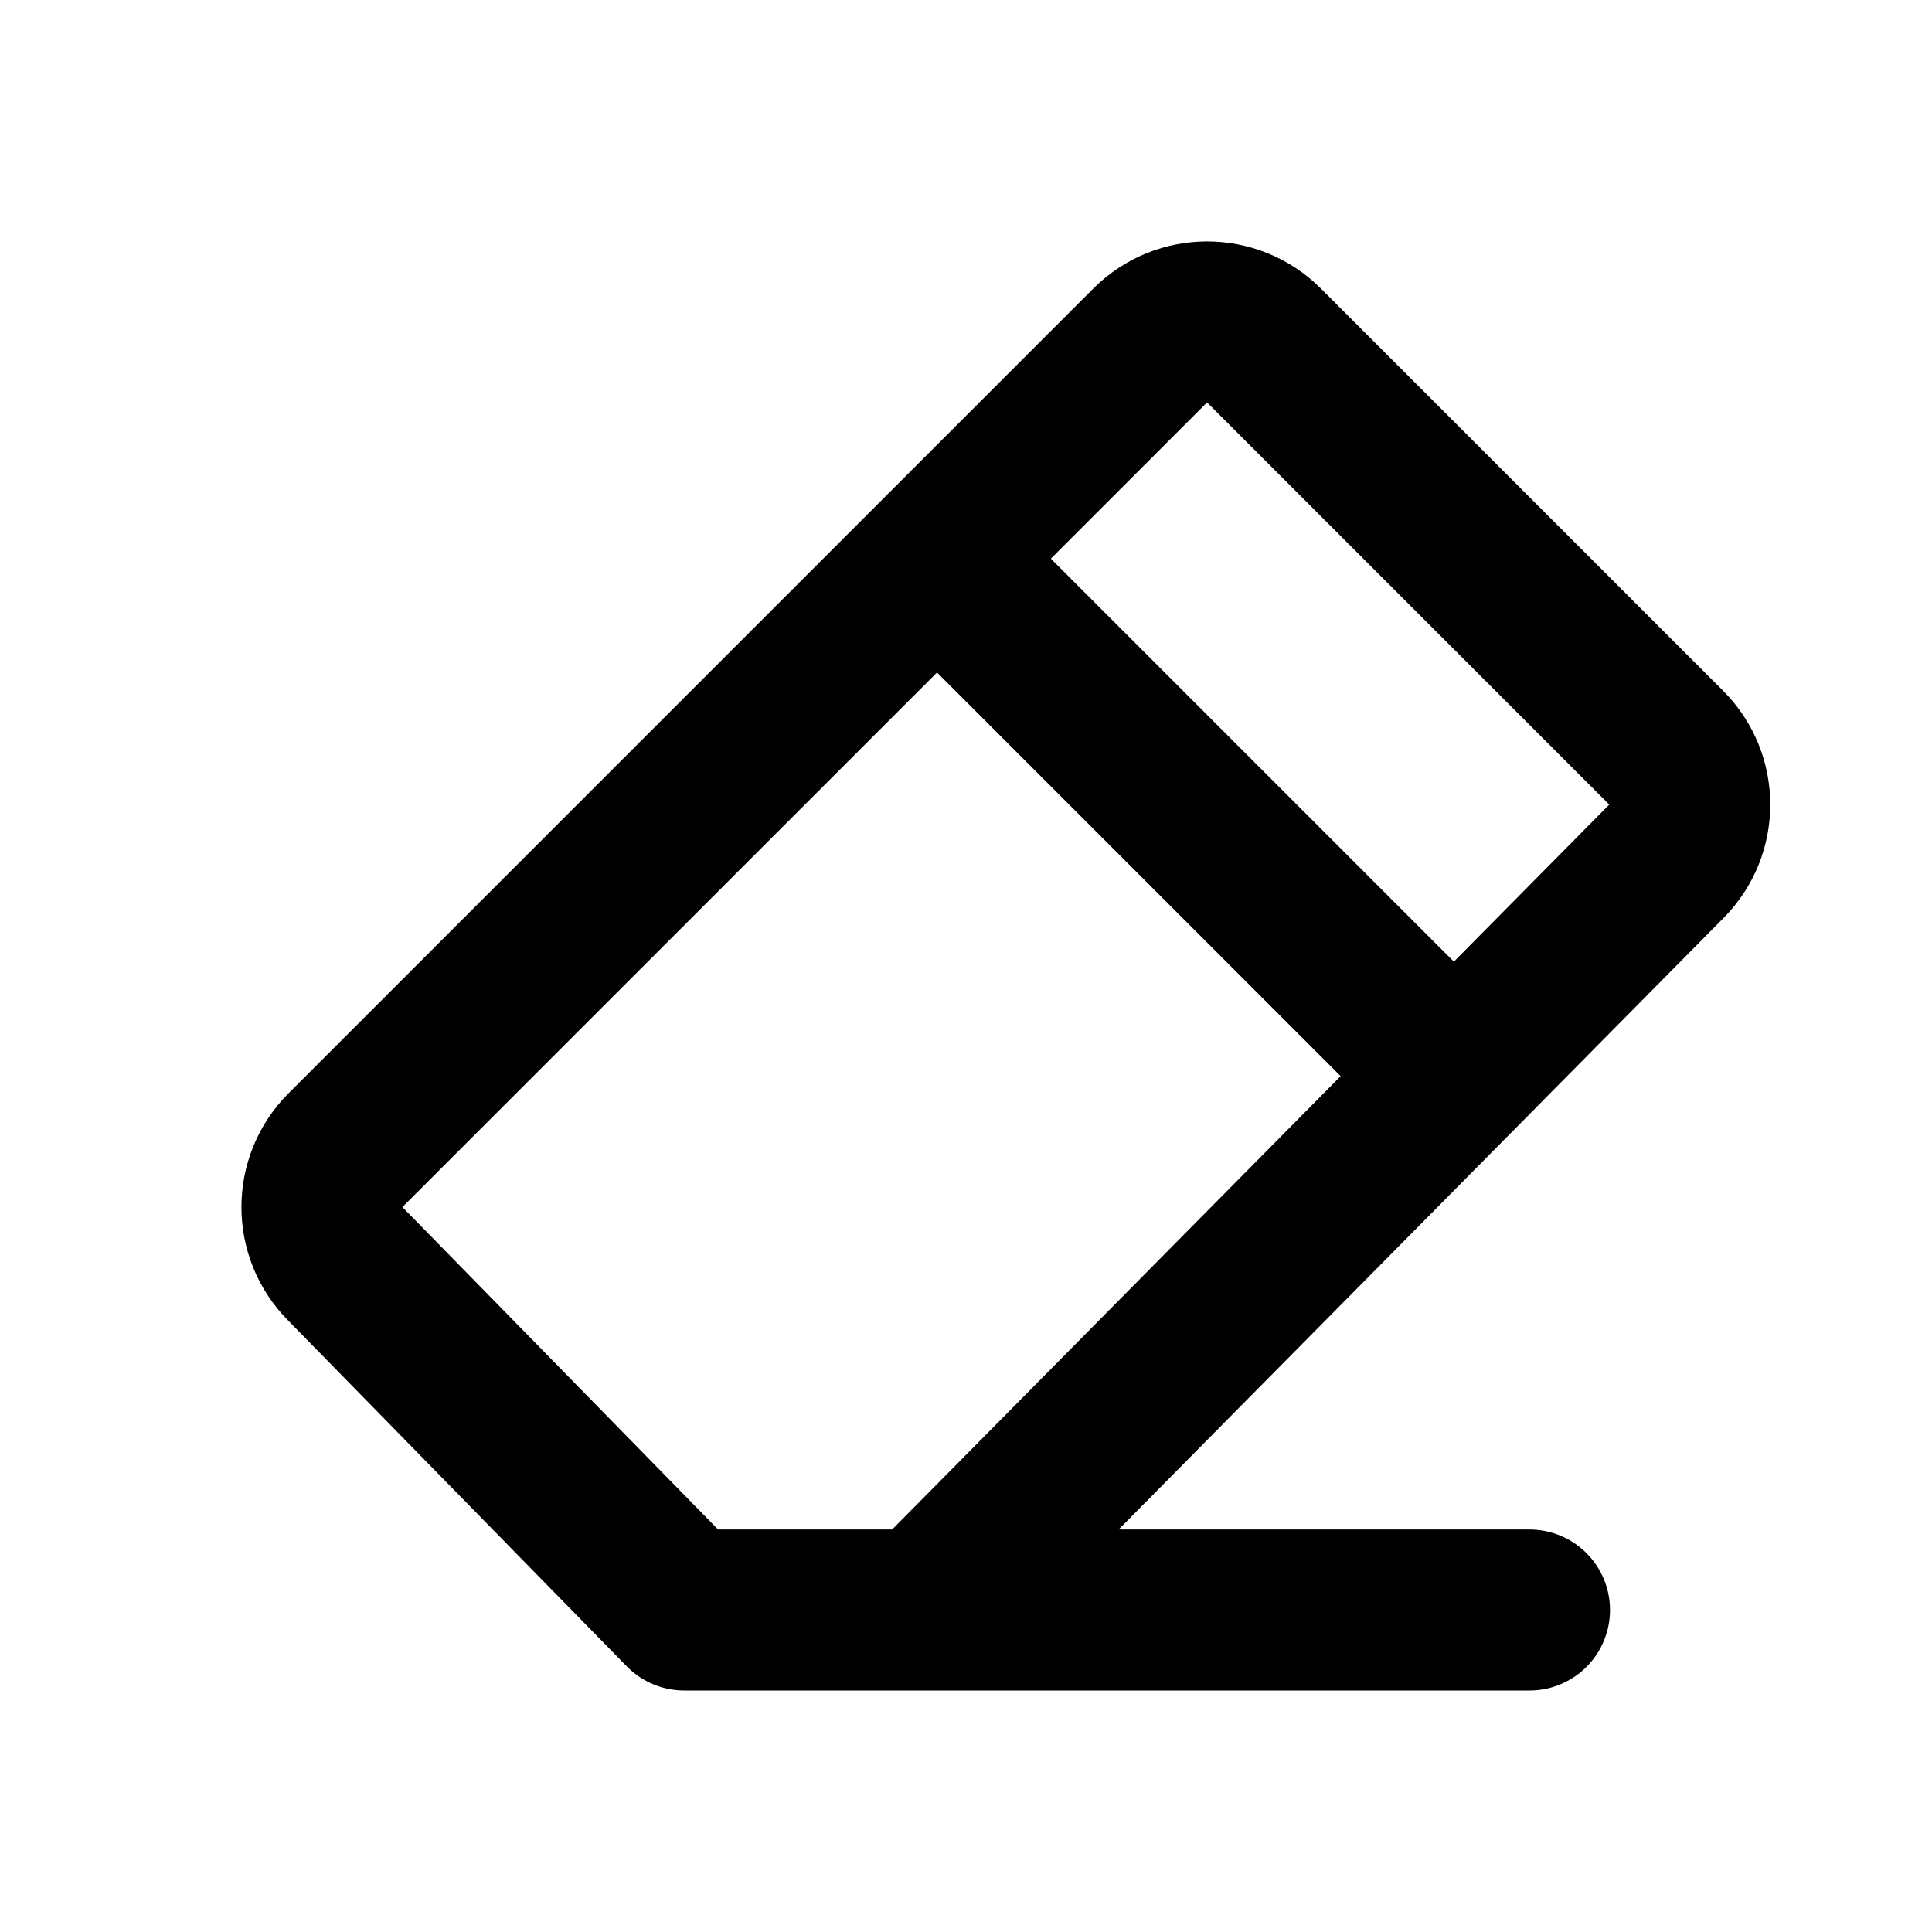
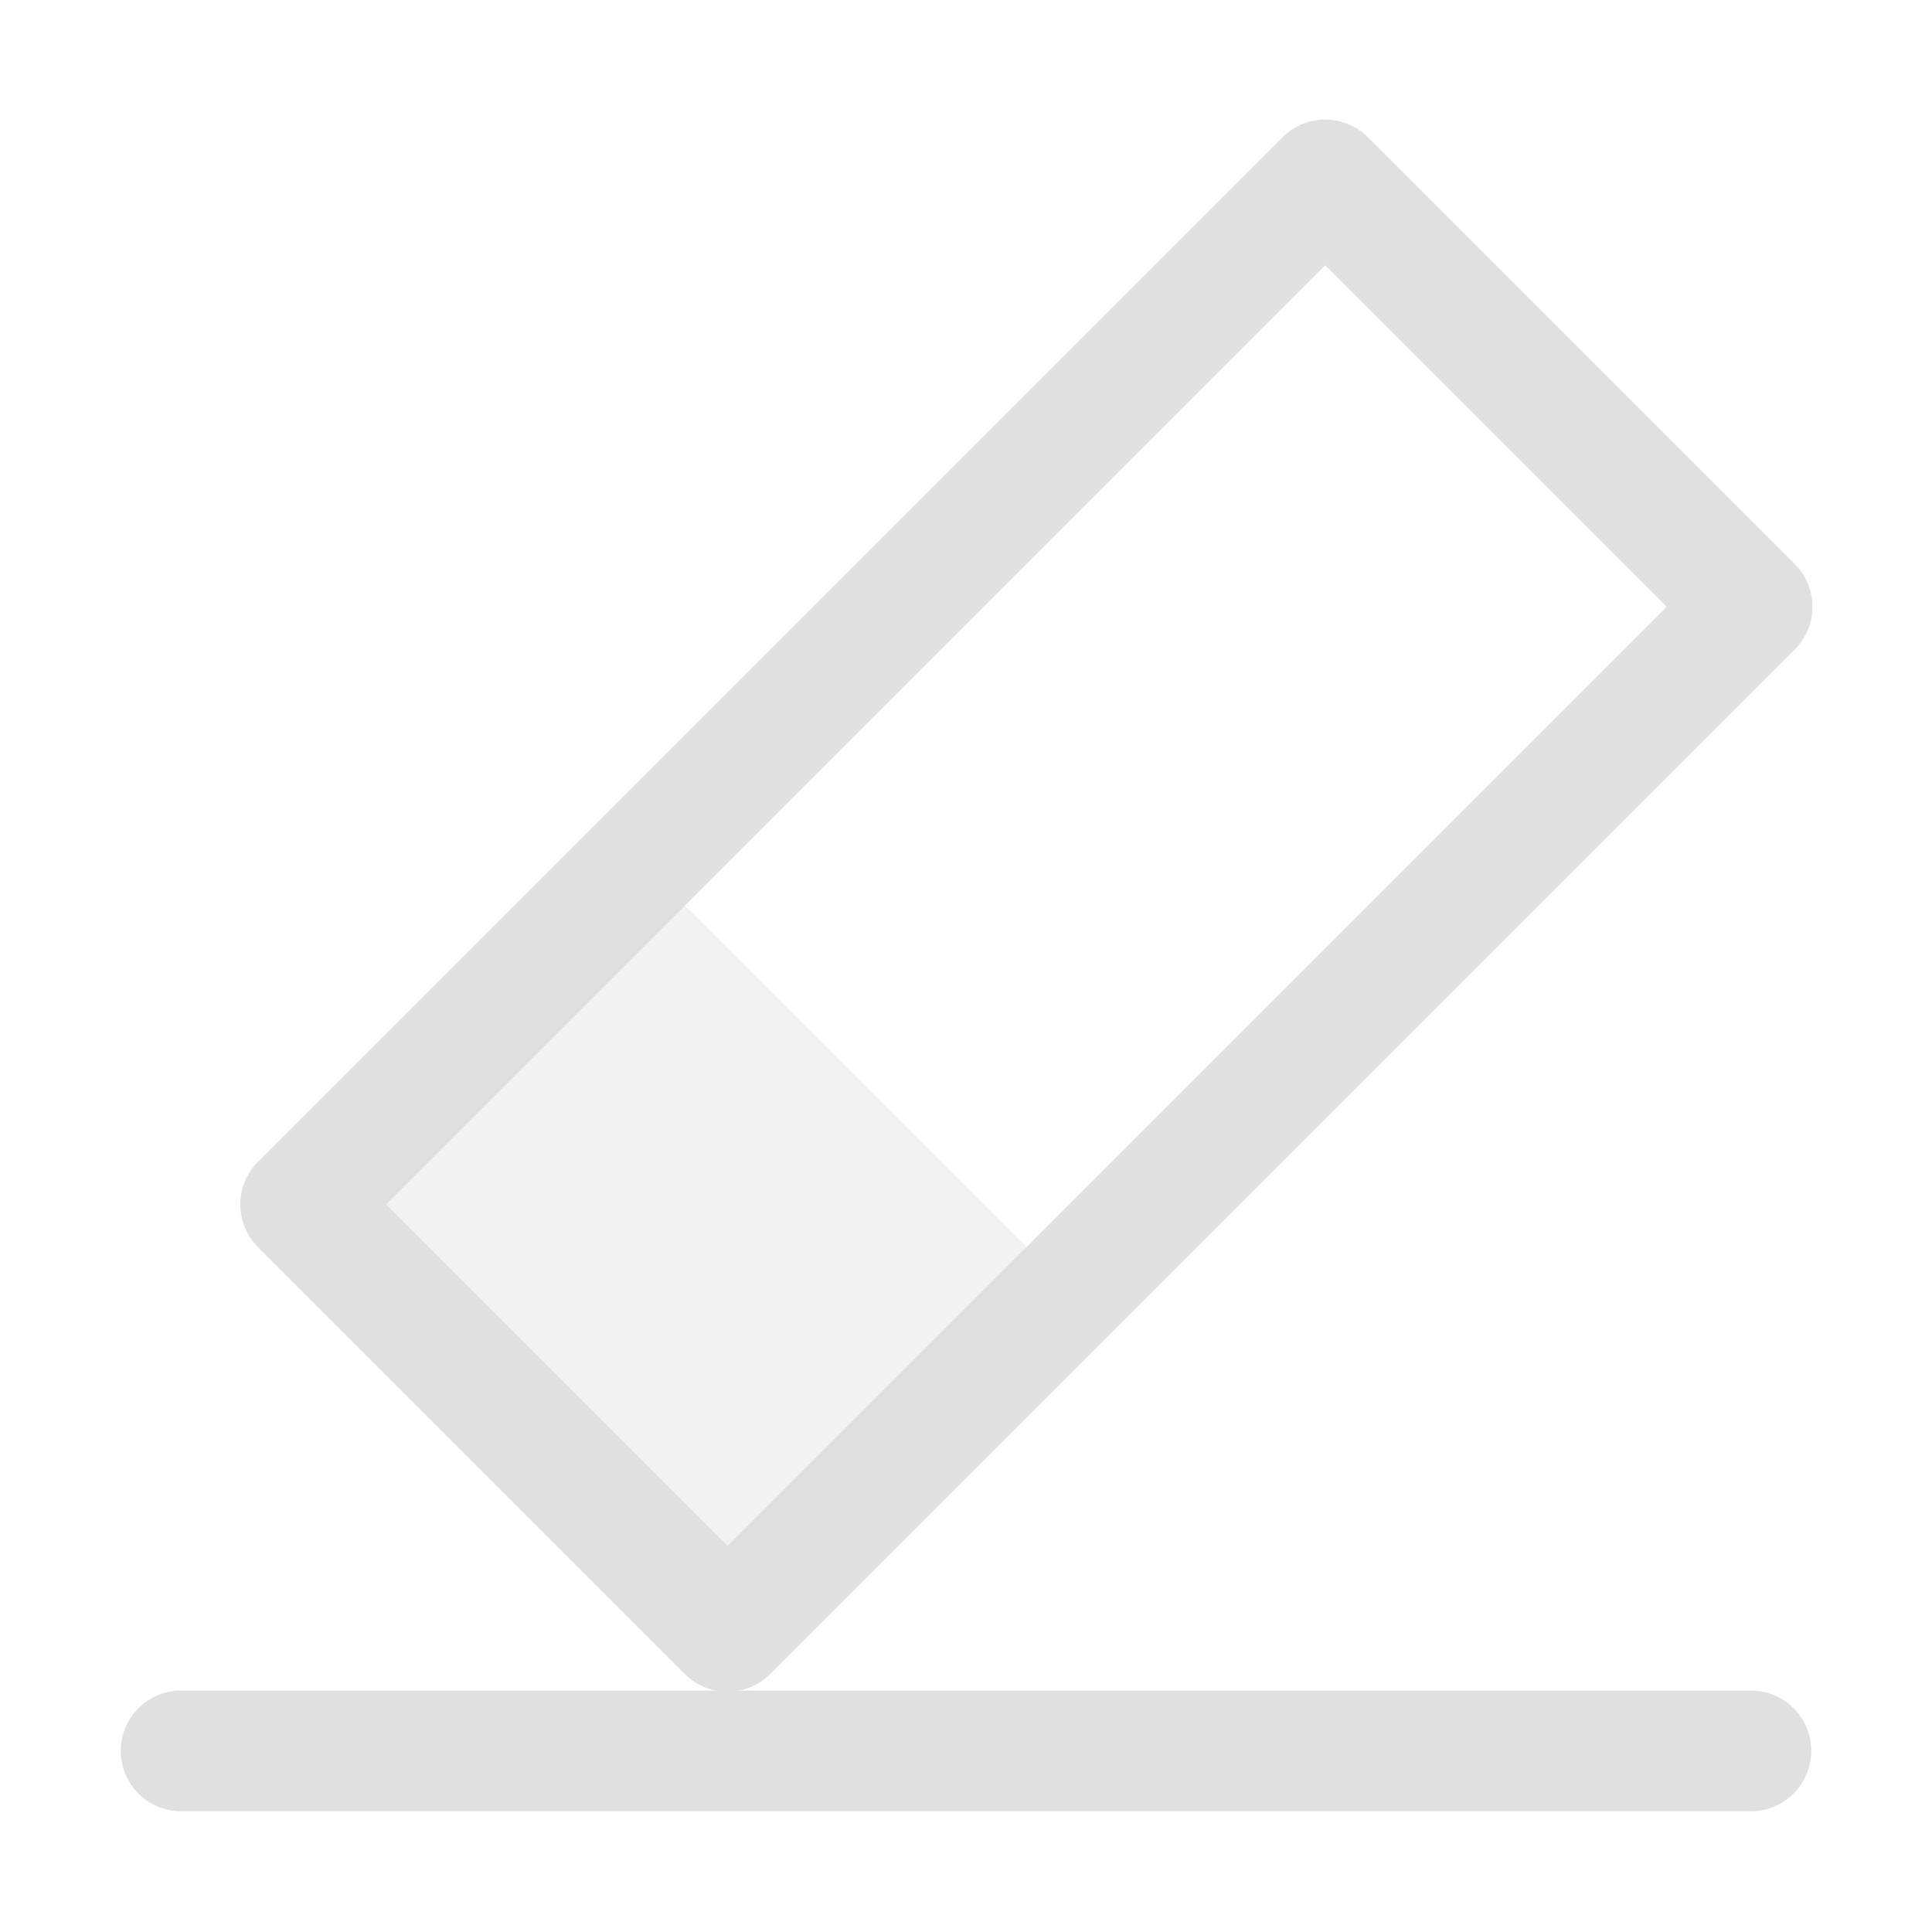
- <svg xmlns="http://www.w3.org/2000/svg" width="24" height="24" viewBox="0 0 24 24" fill="none" stroke="currentColor" stroke-width="2" stroke-linecap="round" stroke-linejoin="round">
-   <path d="M19 20h-10.5l-4.21 -4.3a1 1 0 0 1 0 -1.41l10 -10a1 1 0 0 1 1.41 0l5 5a1 1 0 0 1 0 1.41l-9.2 9.3" />
-   <path d="M18 13.3l-6.3 -6.3" />
+ <svg xmlns="http://www.w3.org/2000/svg" width="16" height="16" viewBox="0 0 16 16">
+   <path fill="none" stroke="#e0e0e0" stroke-width="1" stroke-linecap="round" stroke-linejoin="round" d="M2.49 9.975L10.975 1.49L14.51 5.025L6.025 13.51Z" />
+   <path fill="#e0e0e0" fill-opacity=".4" d="M2.49 9.975L5.318 7.146L8.854 10.682L6.025 13.51Z" />
+   <path fill="none" stroke="#e0e0e0" stroke-width="1" stroke-linecap="round" stroke-linejoin="round" d="M1.5 14.5L14.5 14.5" />
</svg>
